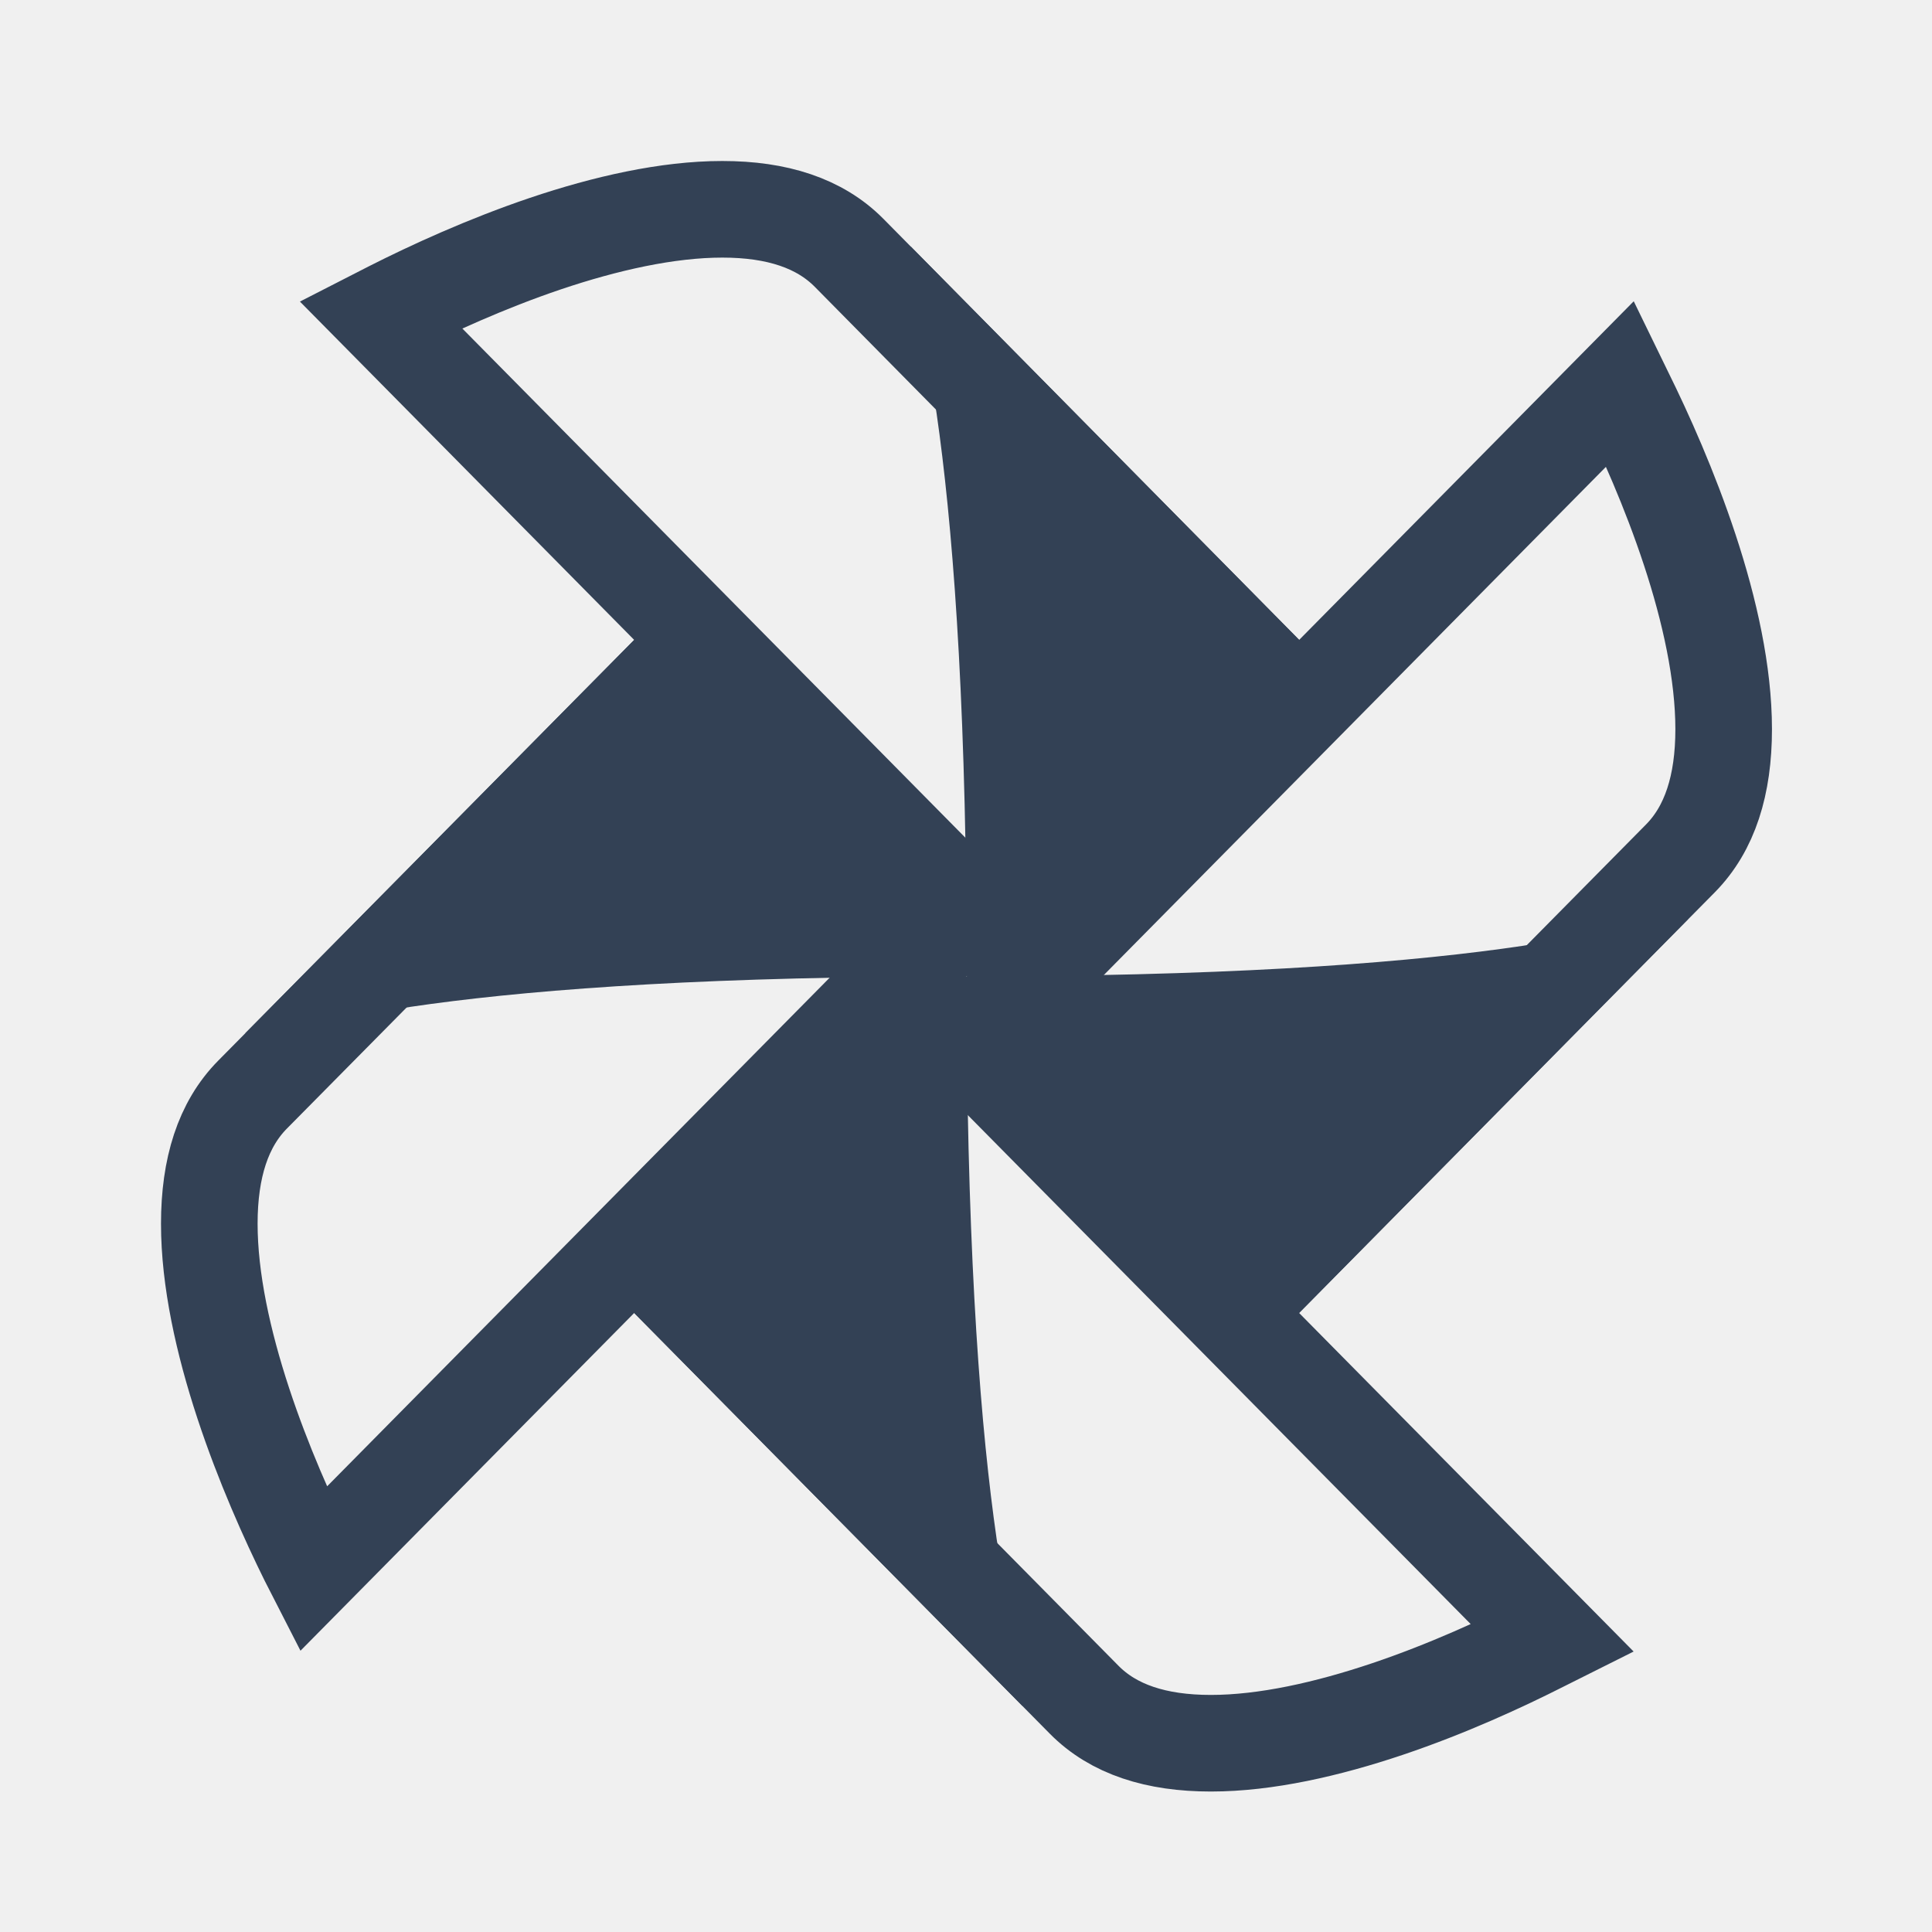
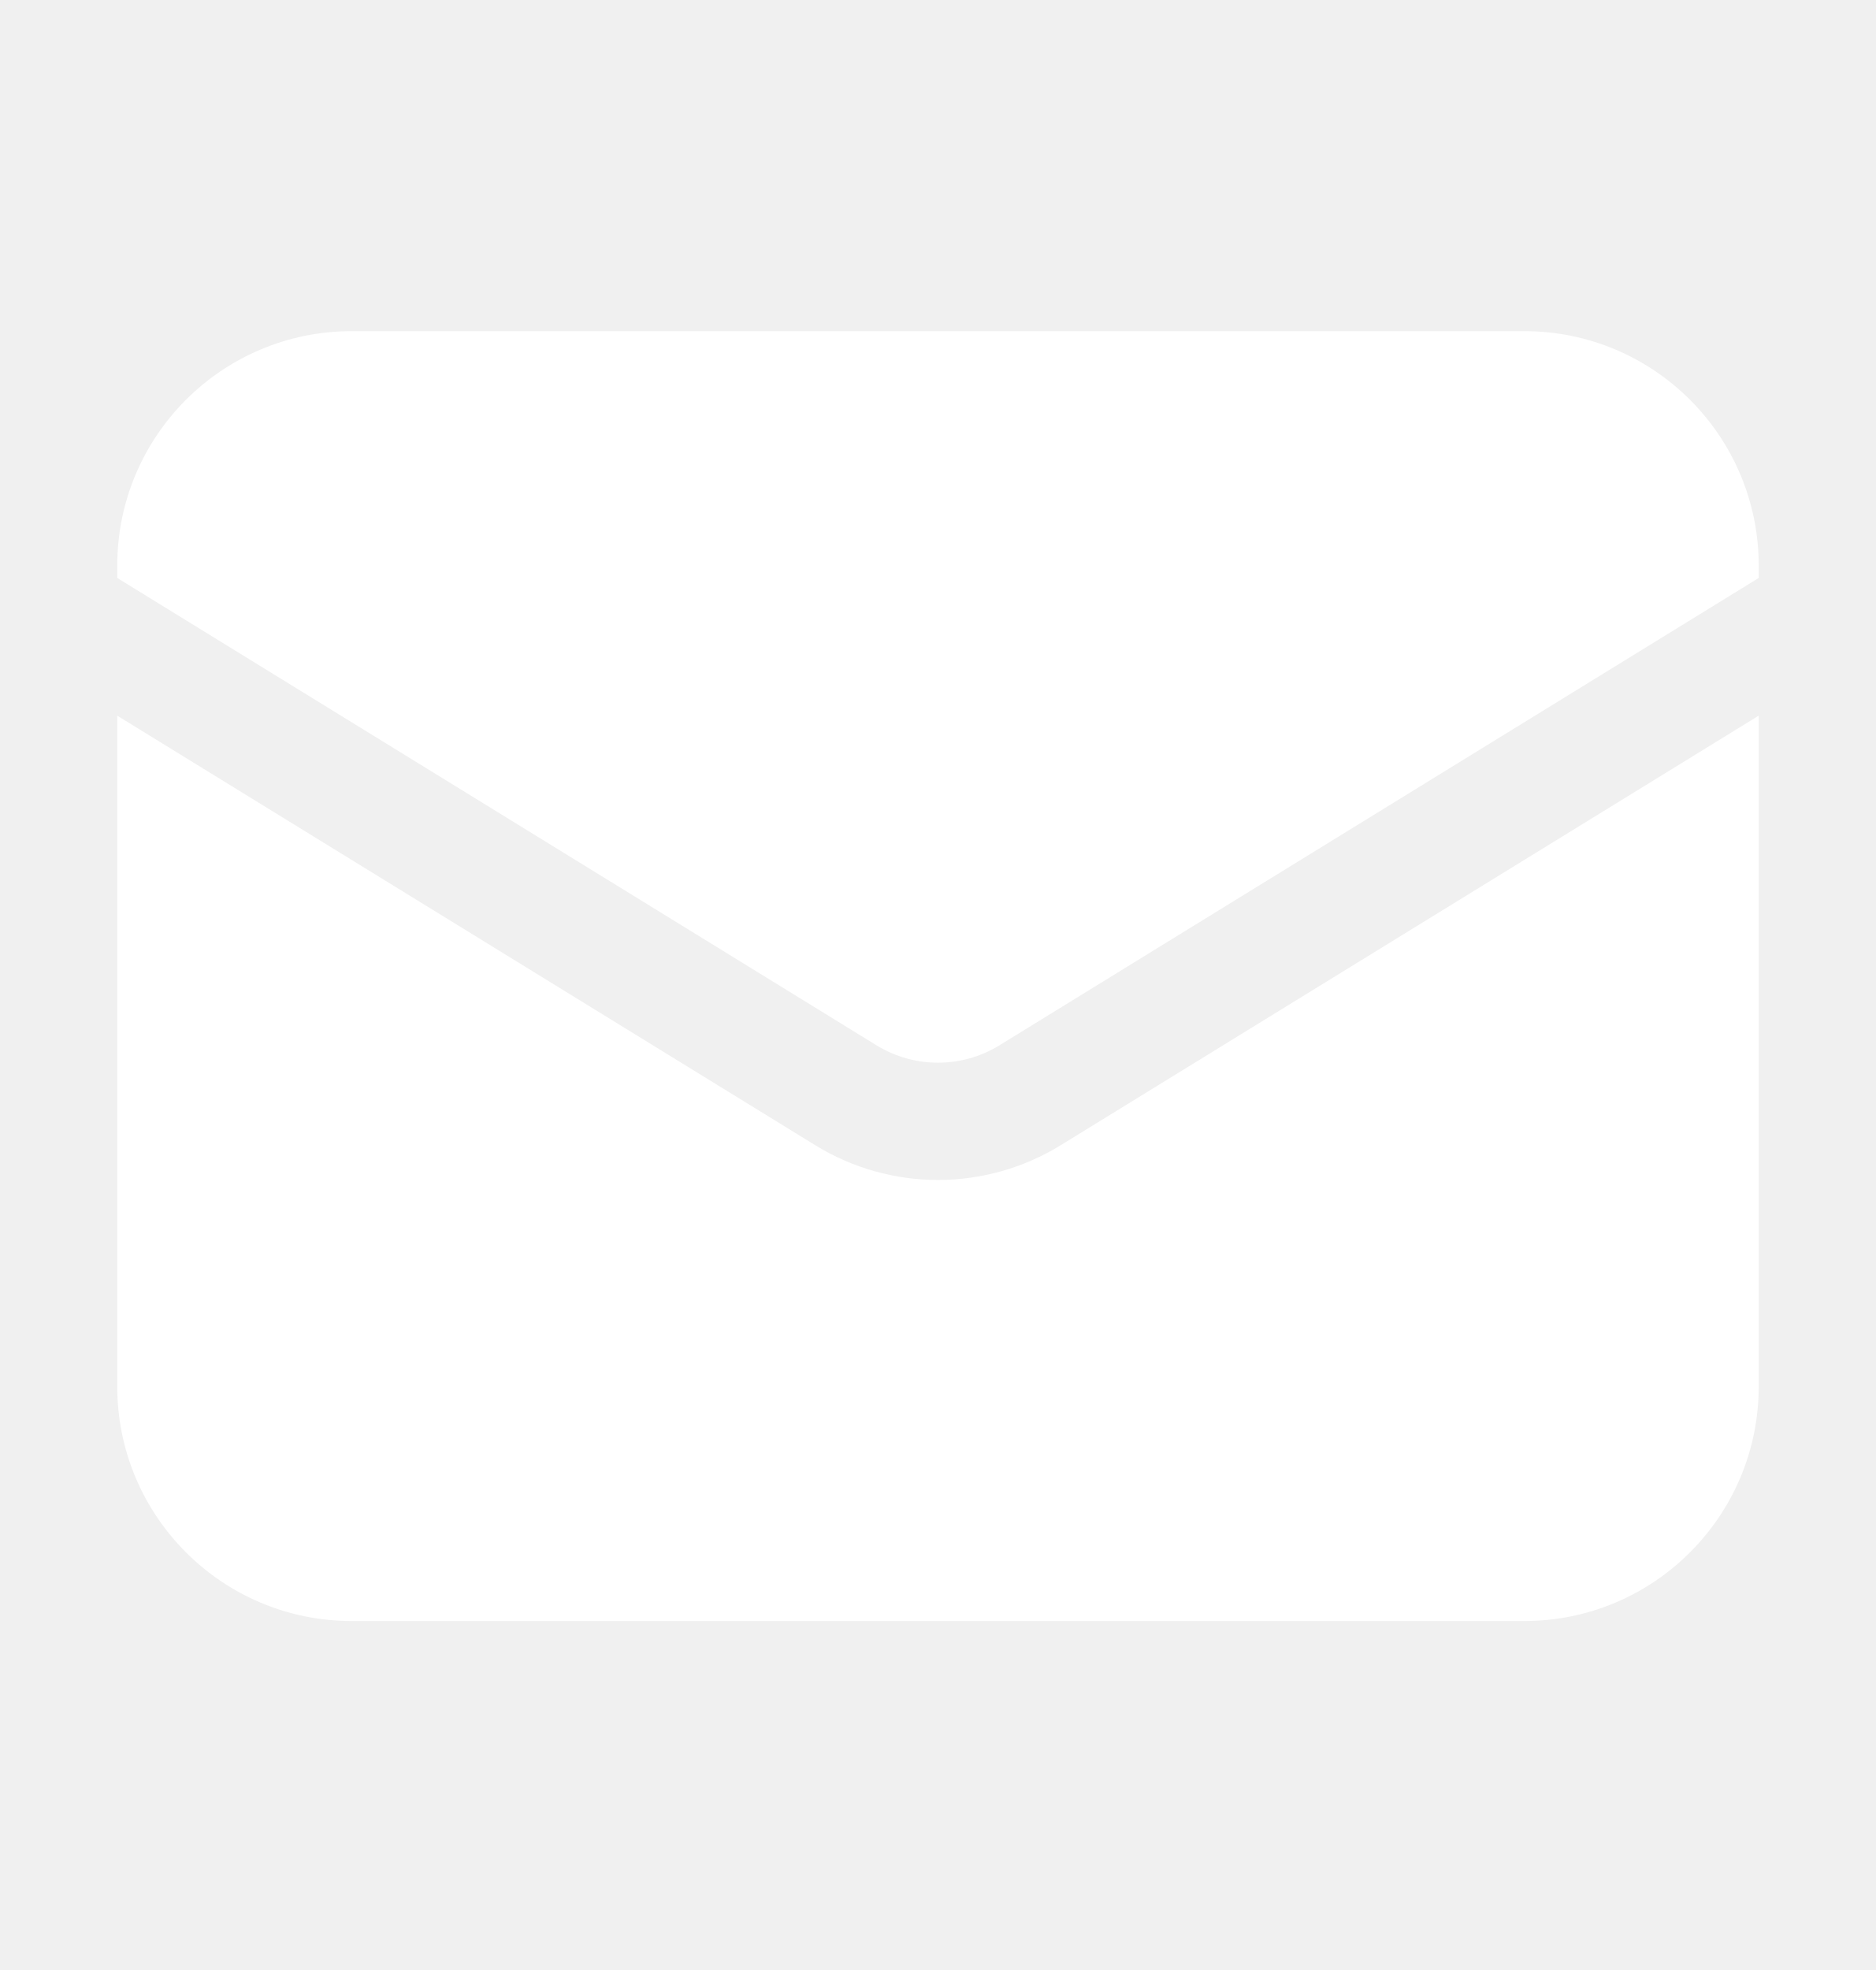
- <svg xmlns="http://www.w3.org/2000/svg" width="24" height="24" viewBox="0 0 24 24" fill="none">
-   <path d="M15.295 7.949L12.008 11.276L4.728 3.907C4.769 3.886 4.811 3.865 4.854 3.843C5.355 3.589 6.037 3.276 6.776 3.026C7.521 2.775 8.29 2.6 8.973 2.6C9.653 2.6 10.183 2.772 10.548 3.141L15.295 7.949Z" stroke="#334155" stroke-width="1.2" />
-   <path d="M7.878 8.803L11.165 12.13L3.888 19.495C3.869 19.458 3.849 19.419 3.83 19.379C3.579 18.872 3.269 18.181 3.022 17.432C2.773 16.677 2.6 15.896 2.6 15.202C2.6 14.508 2.771 13.968 3.137 13.598L7.878 8.803Z" stroke="#334155" stroke-width="1.2" />
-   <path d="M10.945 11.536C7.978 11.57 6.035 11.748 4.764 11.952L8.008 8.671C8.217 8.784 8.515 8.966 8.866 9.239C9.457 9.7 10.205 10.425 10.945 11.536Z" fill="#334155" stroke="#334155" stroke-width="1.2" />
-   <path d="M12.007 12.983L19.285 20.349C19.245 20.369 19.204 20.391 19.161 20.412C18.66 20.666 17.978 20.98 17.239 21.229C16.494 21.48 15.725 21.655 15.042 21.655C14.362 21.655 13.832 21.484 13.467 21.114L8.72 16.309L12.007 12.983Z" stroke="#334155" stroke-width="1.2" />
-   <path d="M11.413 13.207C11.447 16.203 11.622 18.166 11.824 19.45L8.594 16.181C8.705 15.967 8.886 15.661 9.161 15.299C9.614 14.703 10.326 13.951 11.413 13.207Z" fill="#334155" stroke="#334155" stroke-width="1.2" />
-   <path d="M12.851 12.13L20.126 4.767C20.144 4.804 20.163 4.842 20.182 4.881C20.433 5.388 20.743 6.079 20.99 6.828C21.239 7.582 21.412 8.364 21.412 9.058C21.412 9.752 21.241 10.292 20.875 10.663L16.138 15.457L12.851 12.13Z" stroke="#334155" stroke-width="1.2" />
-   <path d="M13.071 12.722C16.037 12.688 17.979 12.51 19.249 12.305L16.008 15.586C15.798 15.473 15.501 15.292 15.15 15.018C14.559 14.558 13.811 13.832 13.071 12.722ZM16.339 15.743L16.339 15.743L16.339 15.743Z" fill="#334155" stroke="#334155" stroke-width="1.2" />
-   <path d="M12.602 11.051C12.568 8.054 12.393 6.09 12.192 4.806L15.422 8.077C15.31 8.291 15.129 8.597 14.854 8.959C14.401 9.555 13.689 10.307 12.602 11.051Z" fill="#334155" stroke="#334155" stroke-width="1.2" />
+ <svg xmlns="http://www.w3.org/2000/svg" width="20" height="21" viewBox="0 0 20 21" fill="none">
+   <path d="M1.25 7.629V14.78C1.25 16.16 2.369 17.28 3.75 17.28H16.25C17.631 17.28 18.75 16.16 18.75 14.78V7.629L11.31 12.207C10.507 12.702 9.493 12.702 8.69 12.207L1.25 7.629Z" fill="white" />
+   <path d="M18.75 6.161V6.03C18.75 4.649 17.631 3.53 16.25 3.53H3.75C2.369 3.53 1.25 4.649 1.25 6.03V6.161L9.345 11.143C9.747 11.39 10.253 11.39 10.655 11.143L18.75 6.161Z" fill="white" />
</svg>
